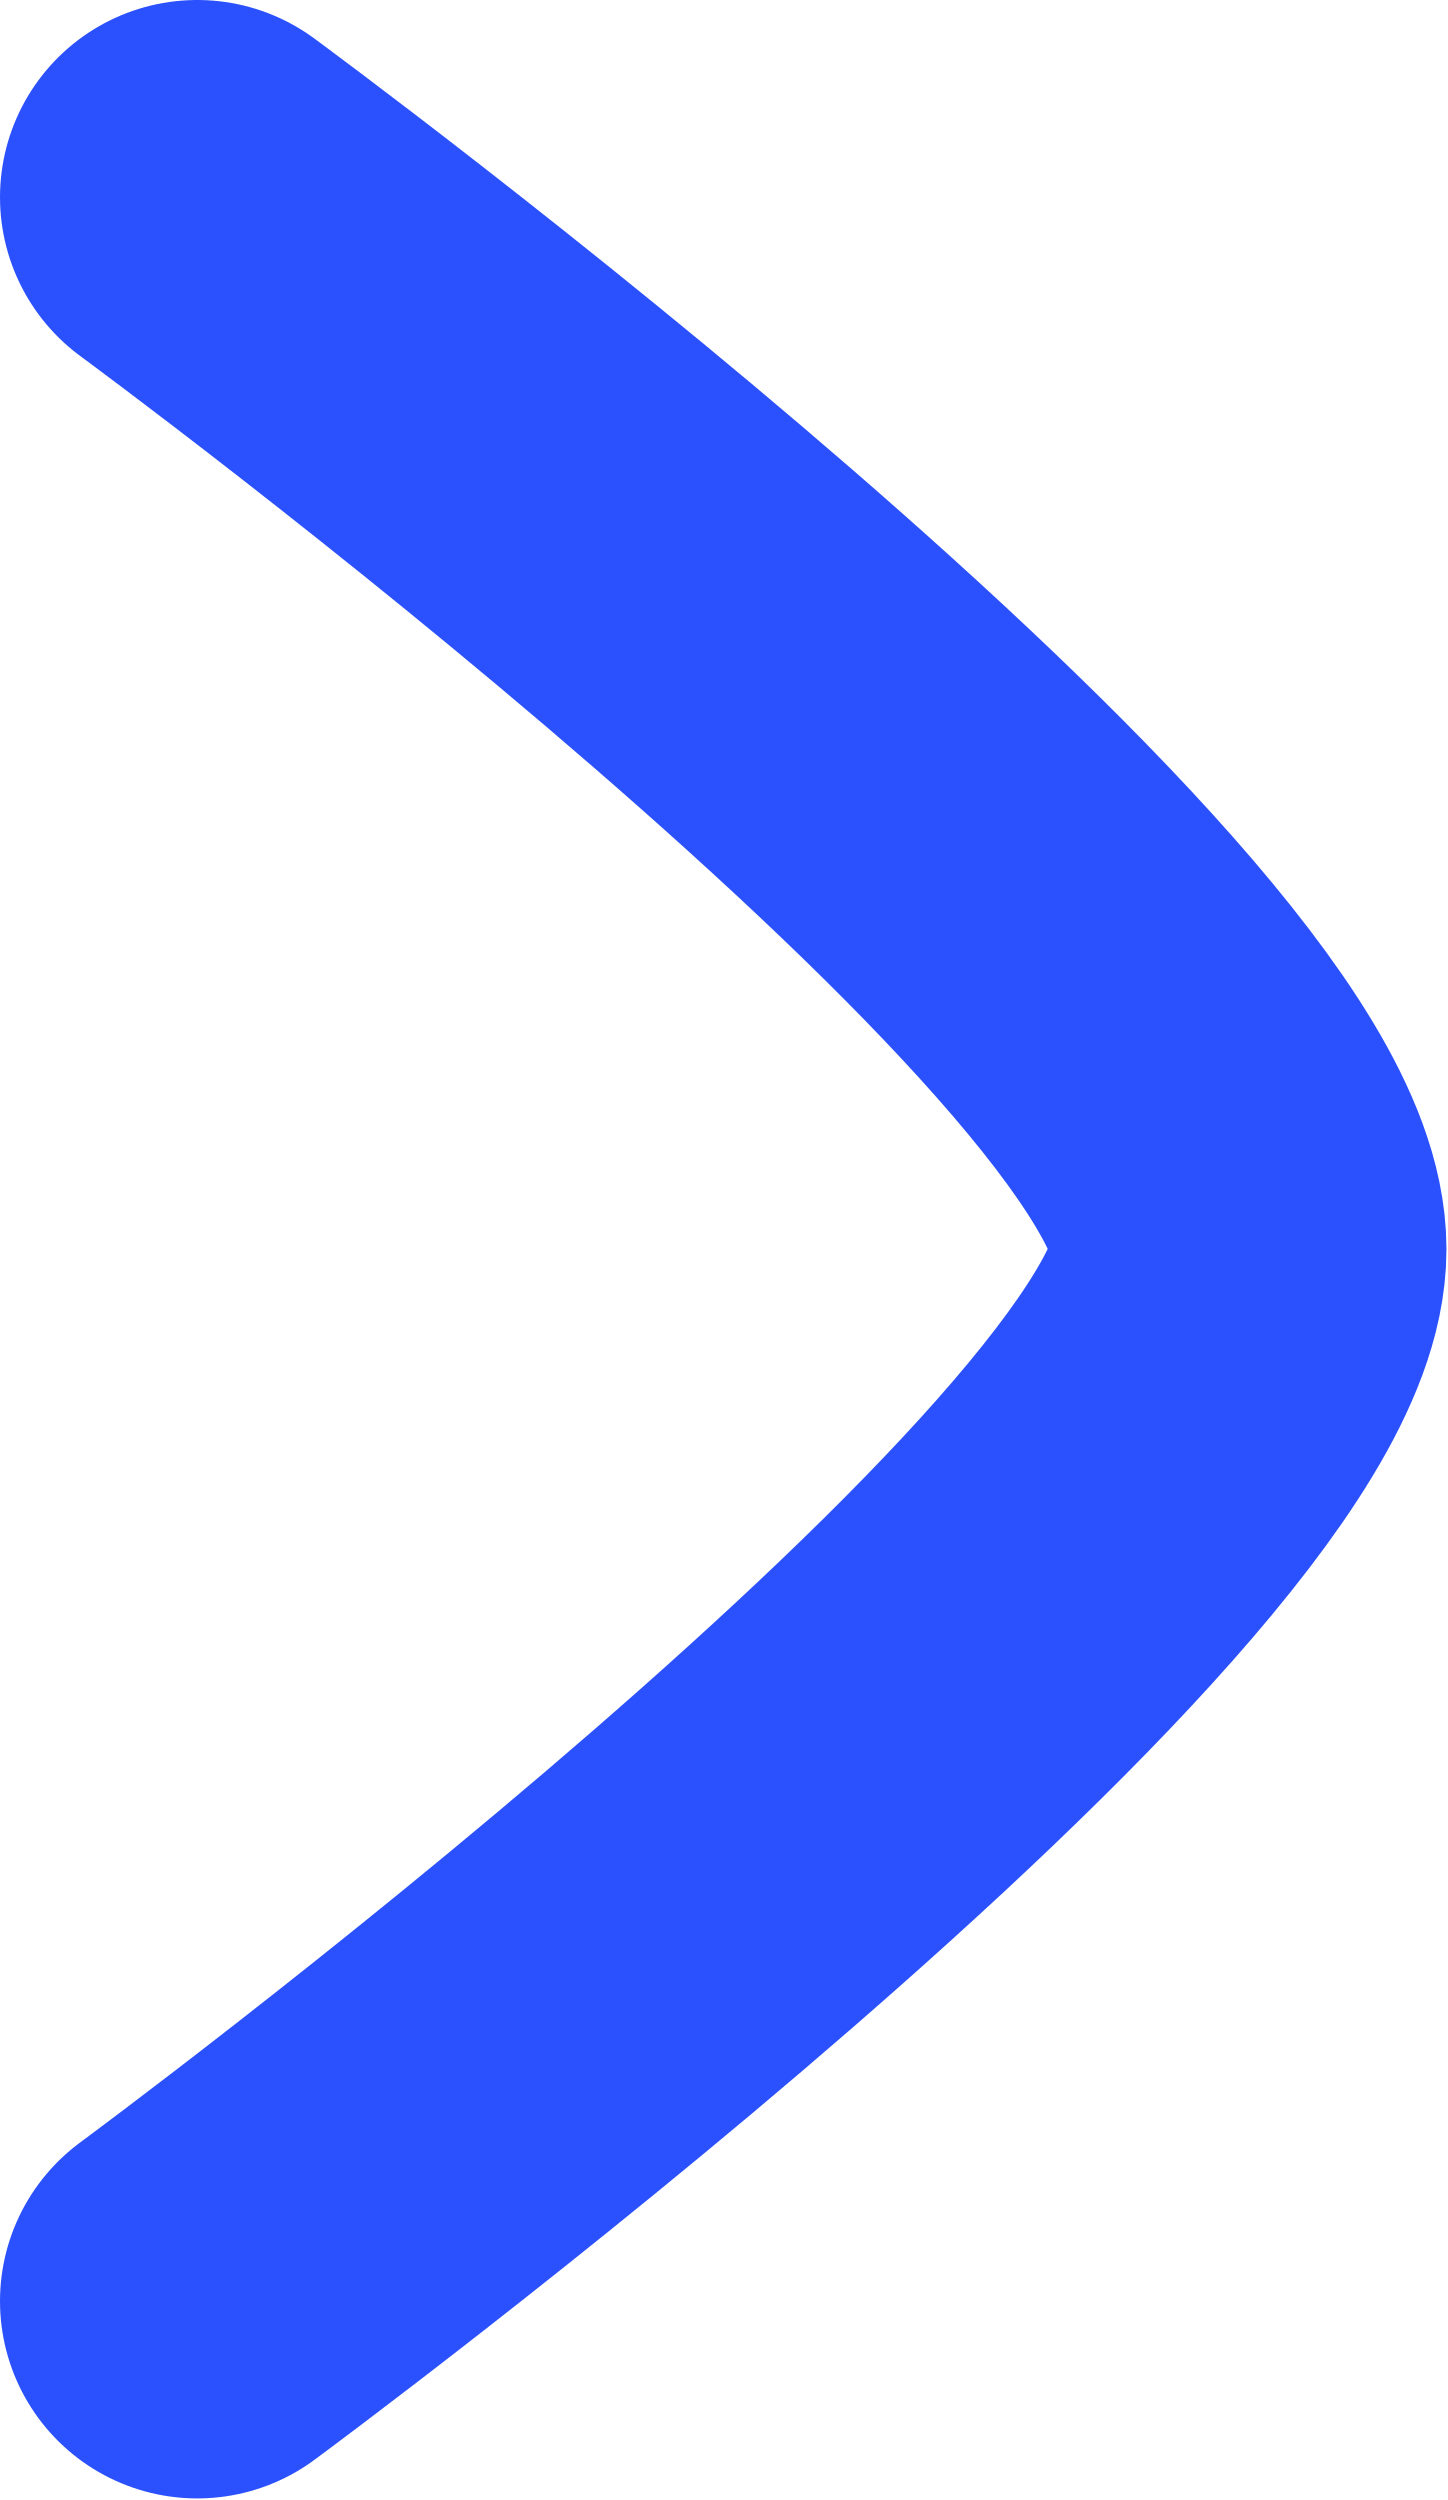
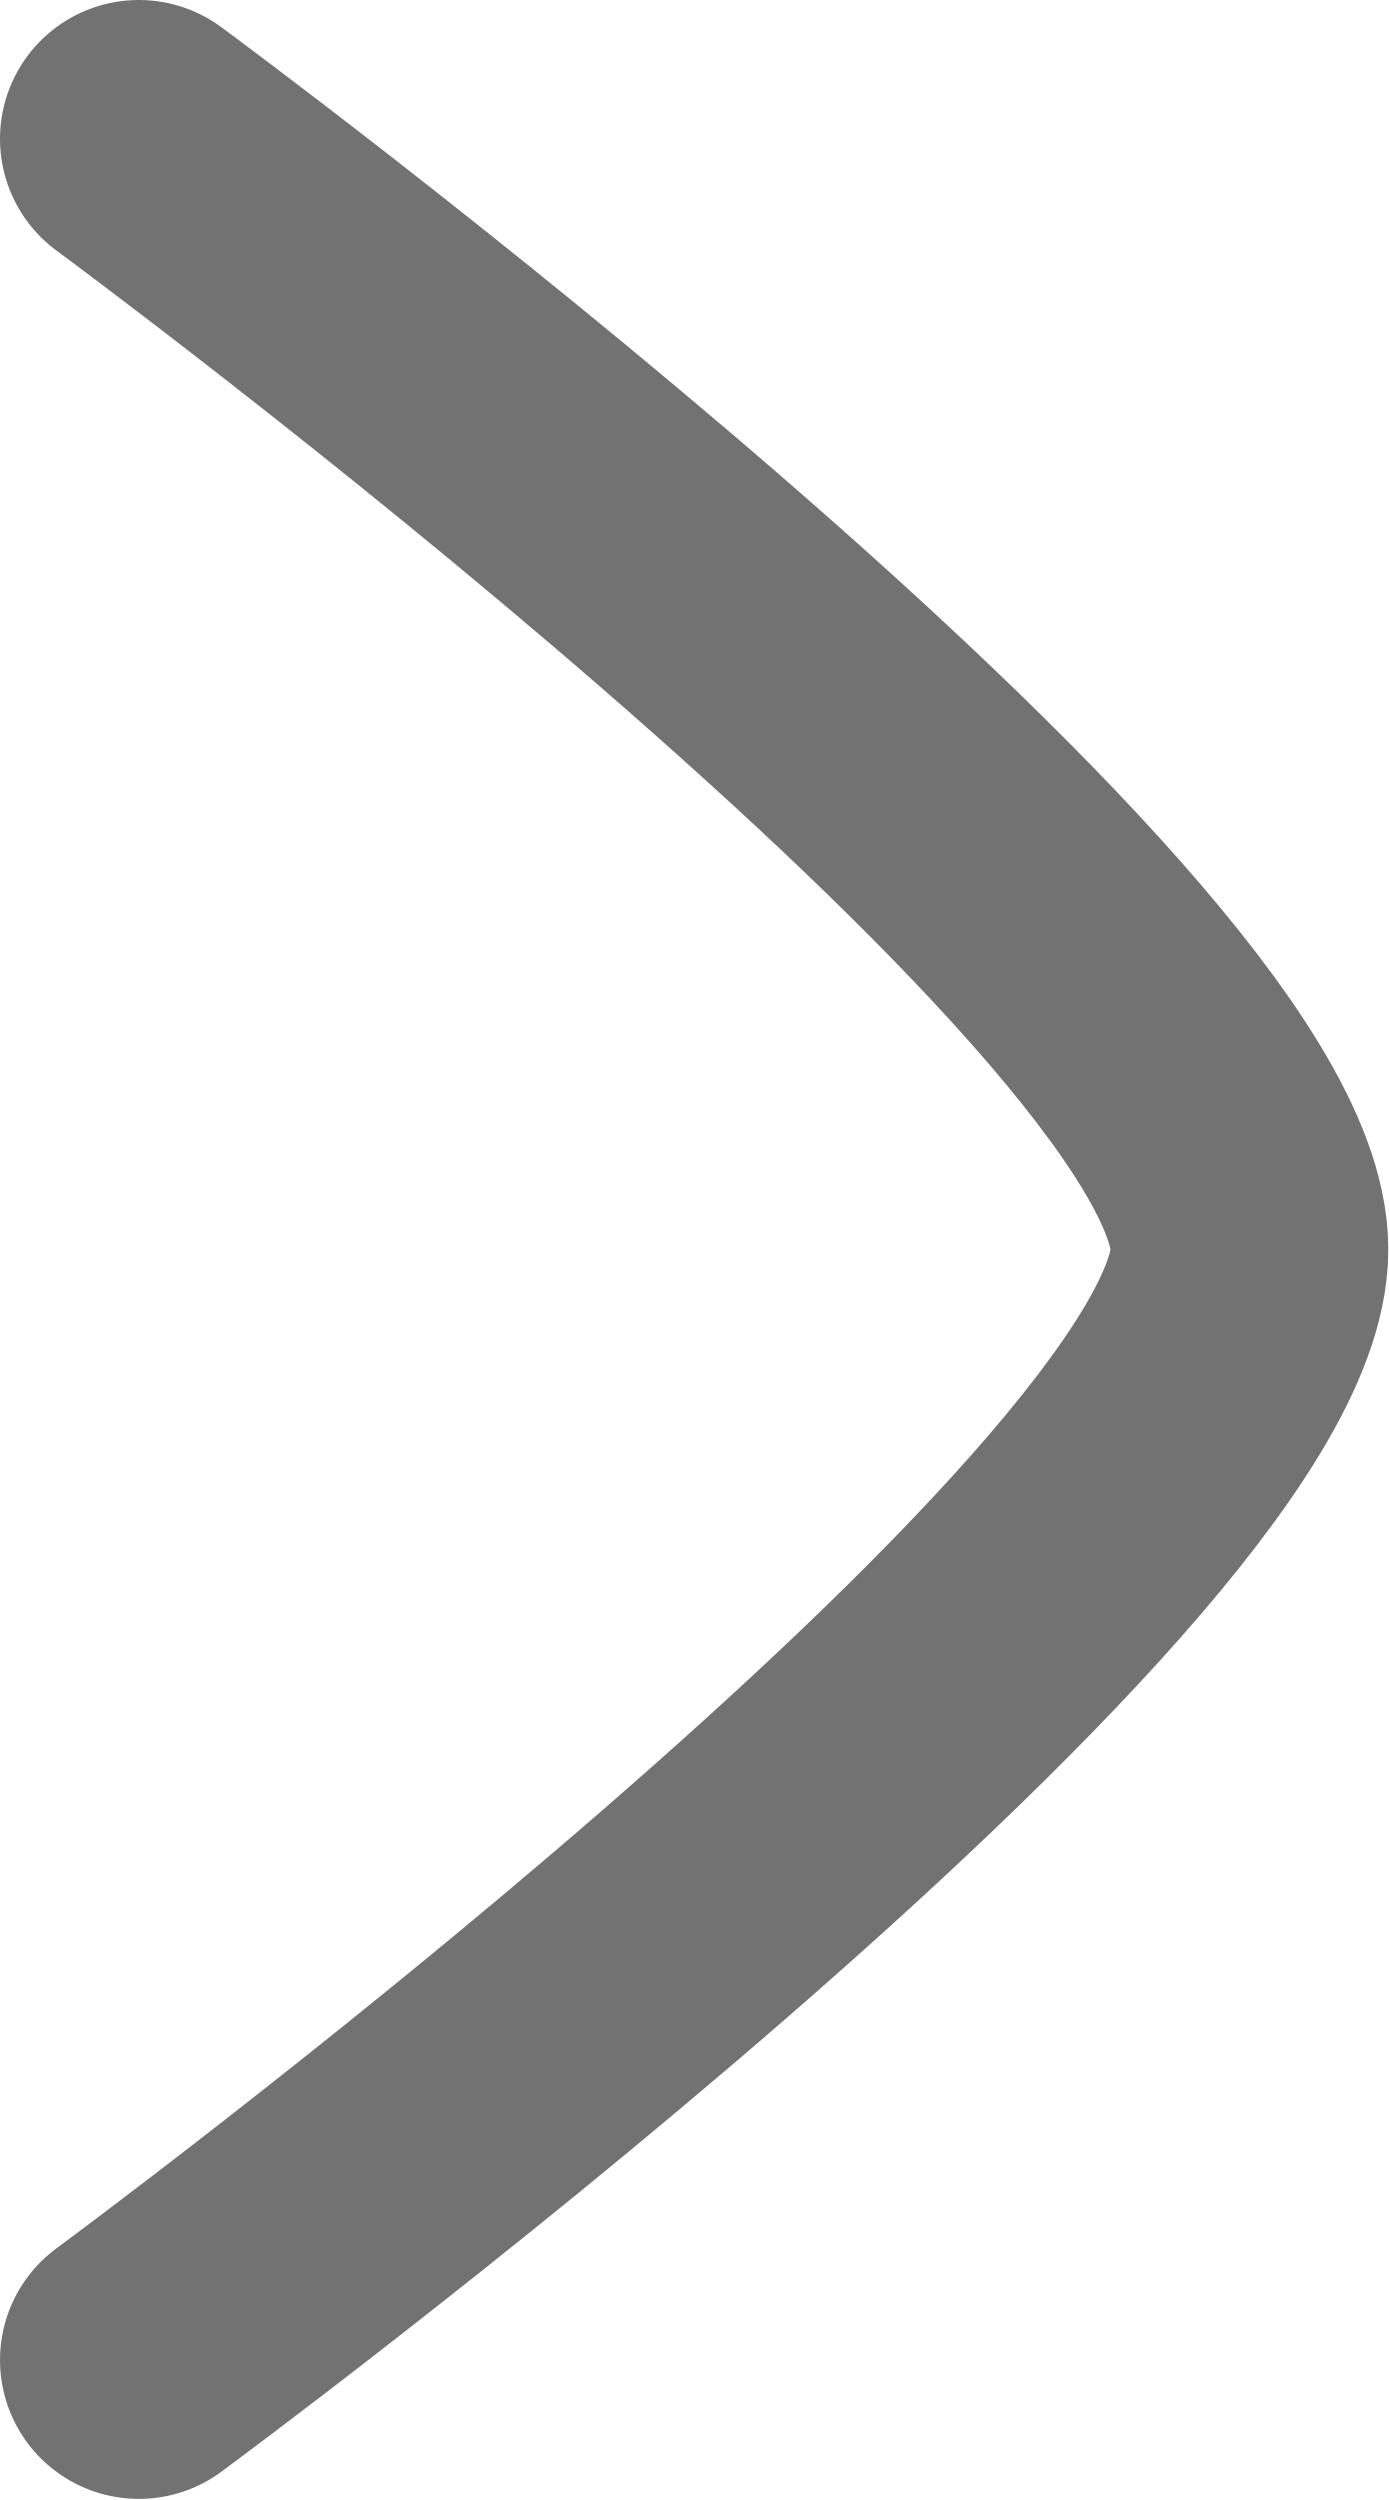
- <svg xmlns="http://www.w3.org/2000/svg" width="5.503" height="9.506" viewBox="0 0 5.503 9.506" fill="none">
+ <svg xmlns="http://www.w3.org/2000/svg" width="7.503" height="13.506" viewBox="0 0 7.503 13.506" fill="none">
  <defs />
-   <path id="Vector" d="M0.75 8.75C0.75 8.75 4.75 5.8 4.75 4.75C4.75 3.69 0.75 0.75 0.75 0.75" stroke="#2B51FE" stroke-opacity="1" stroke-width="1.5" stroke-linejoin="round" stroke-linecap="round" />
+   <path id="Vector" d="M0.75 12.75C0.75 12.75 6.75 8.33 6.75 6.75C6.75 5.17 0.75 0.75 0.75 0.75" stroke="#727272" stroke-opacity="1" stroke-width="1.5" stroke-linejoin="round" stroke-linecap="round" />
</svg>
